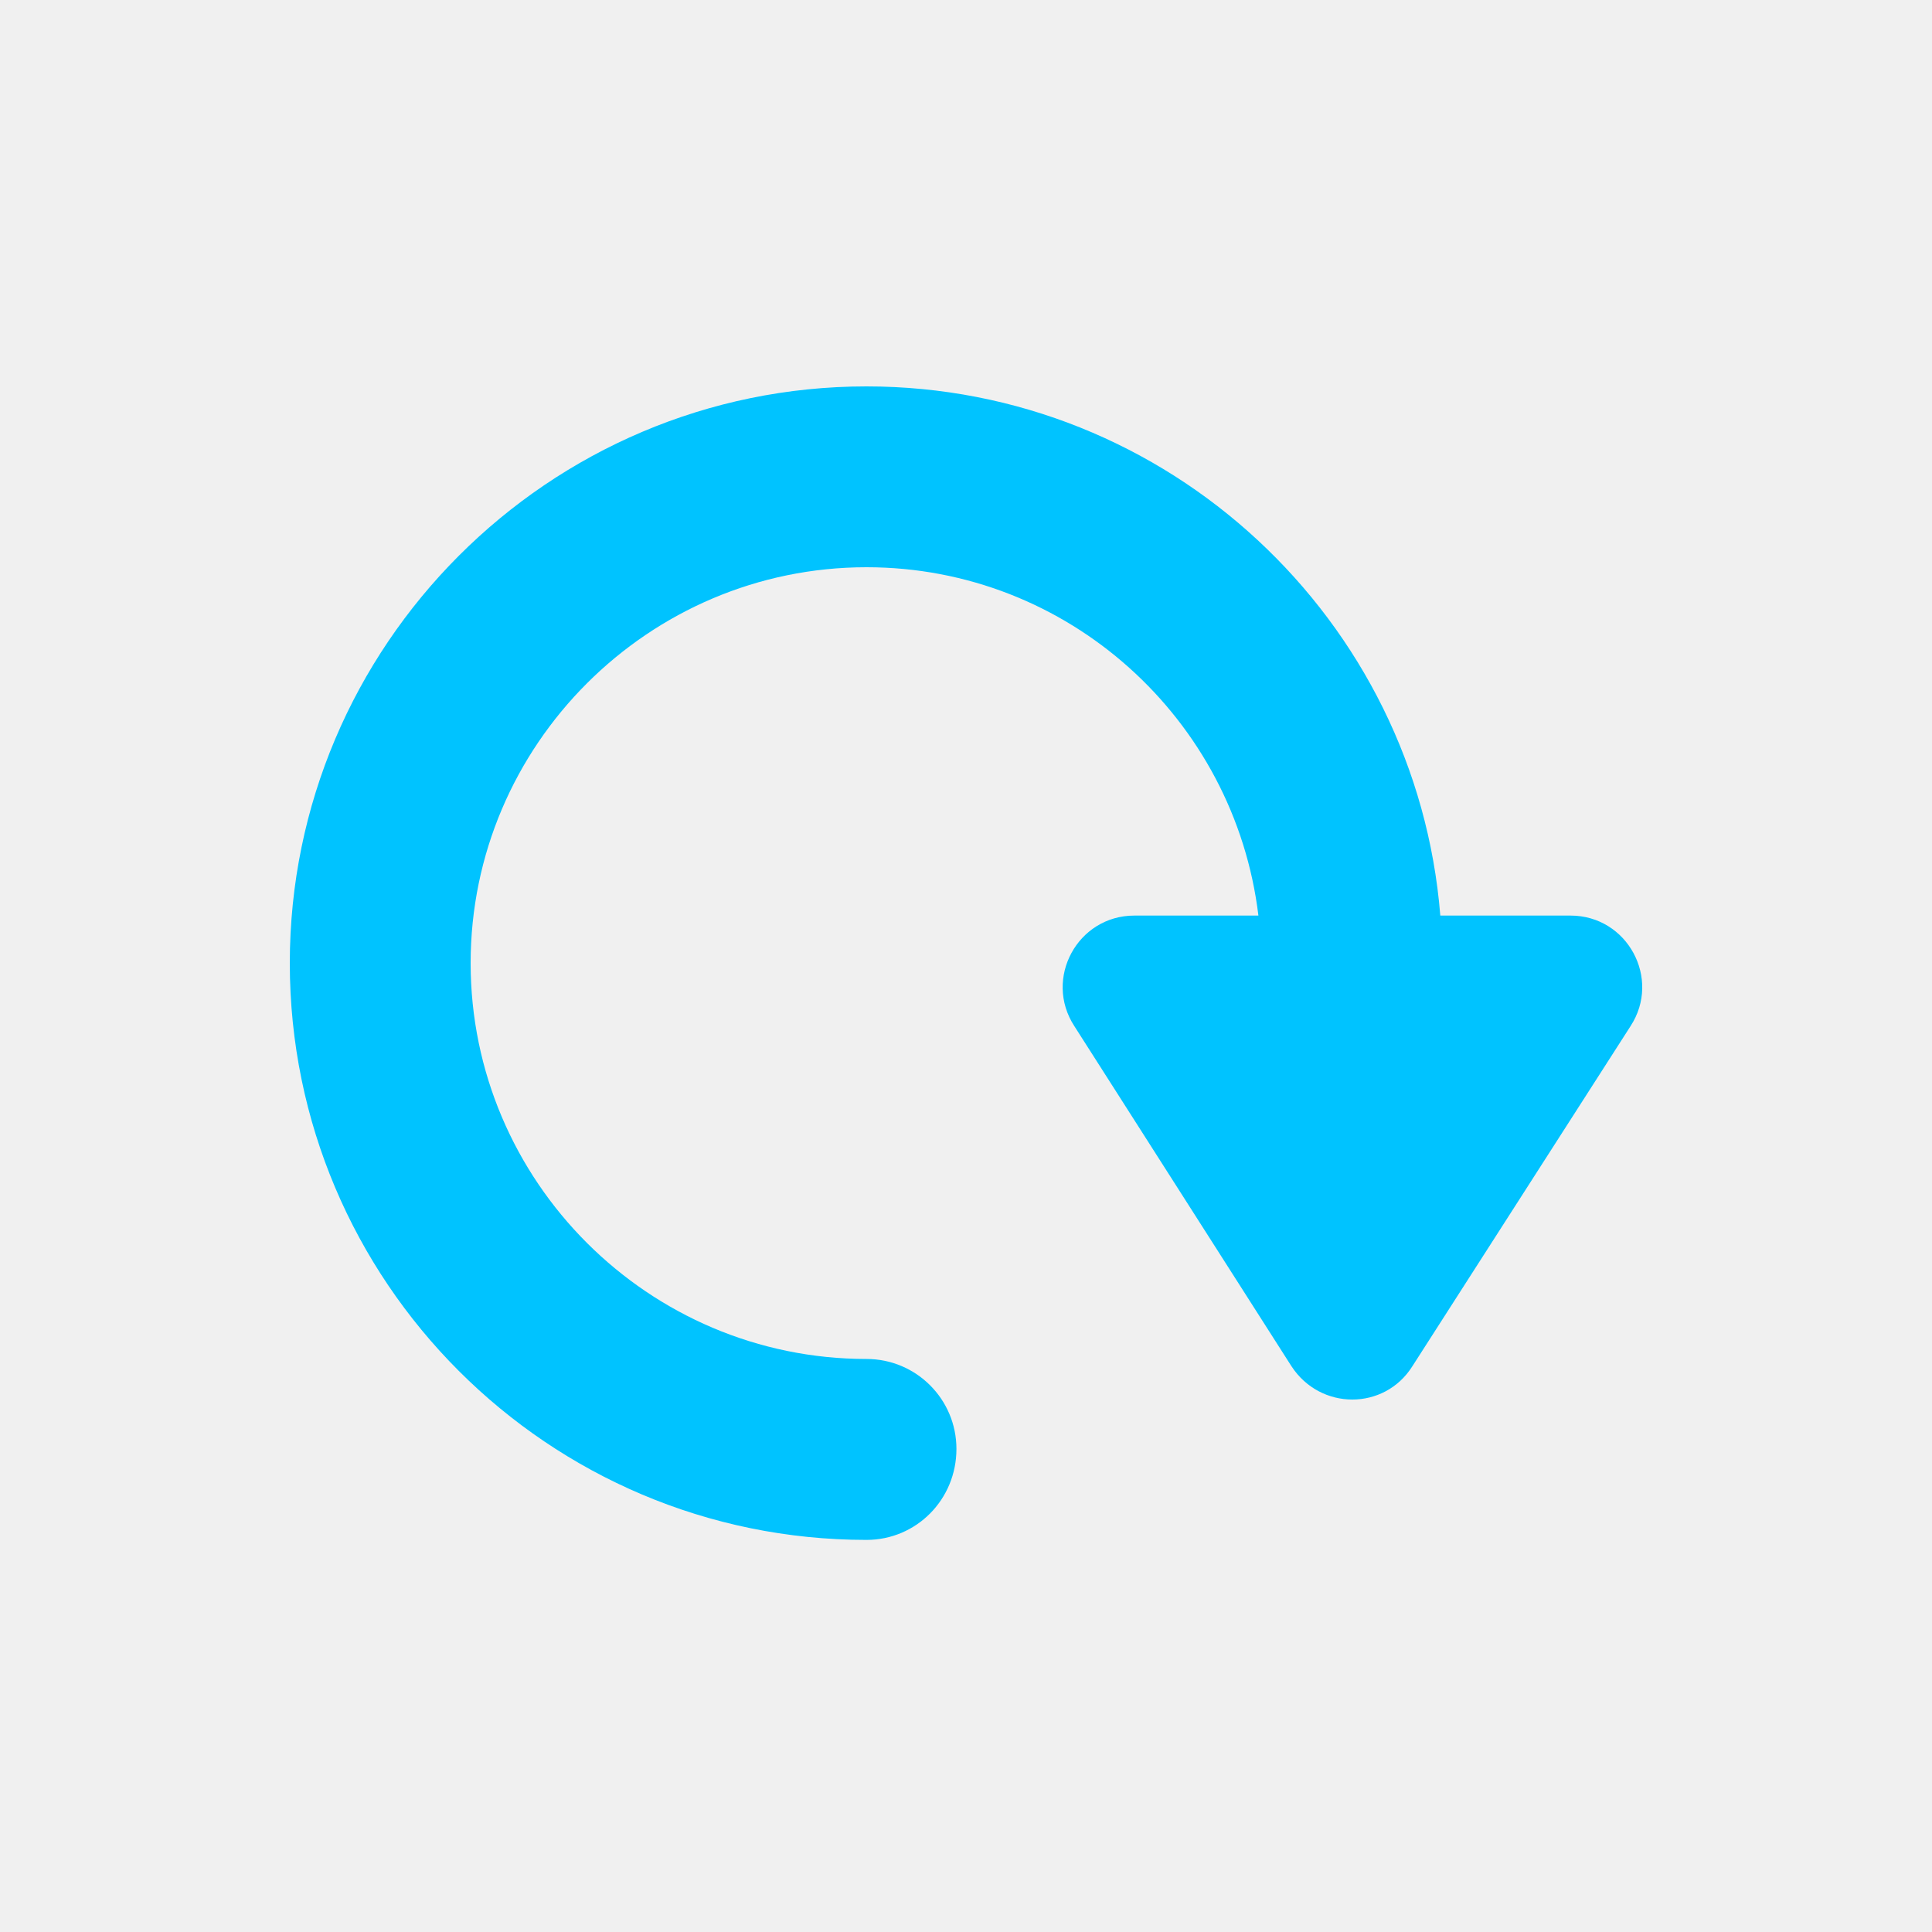
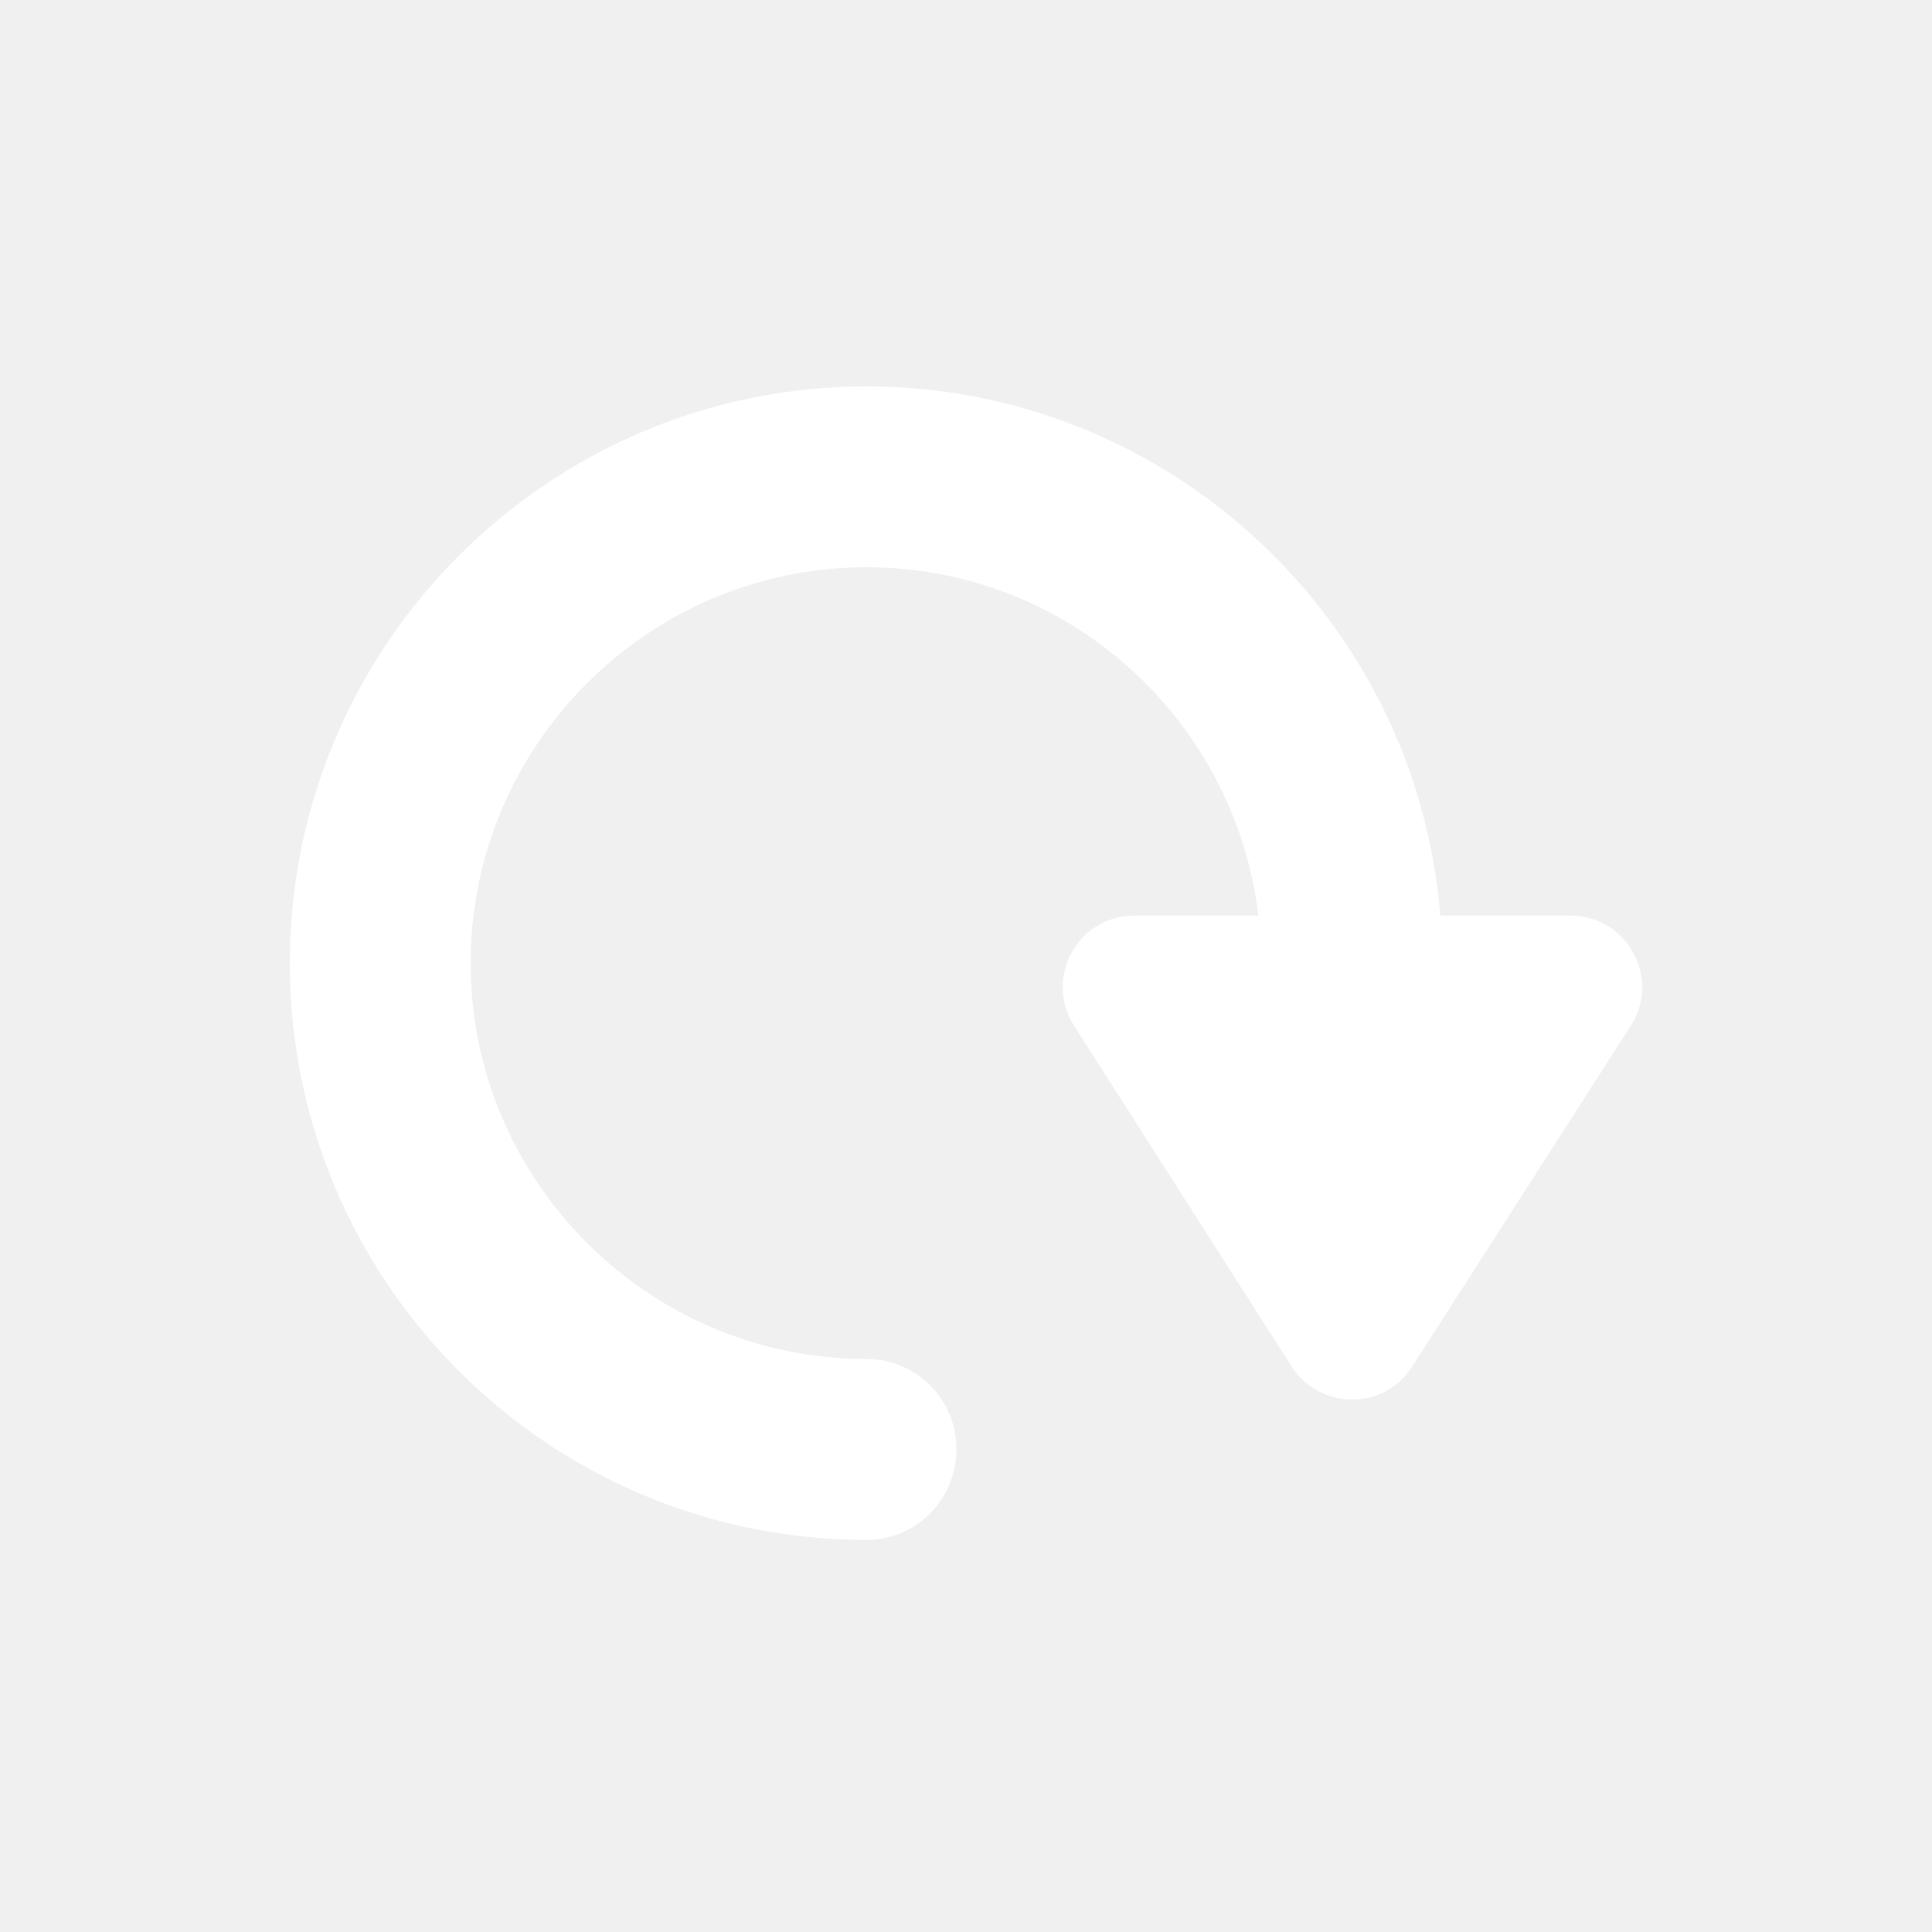
<svg xmlns="http://www.w3.org/2000/svg" width="20px" height="20px" viewBox="0 0 20 20" version="1.1">
  <defs />
  <g id="all-around-active" stroke="none" stroke-width="1" fill="none" fill-rule="evenodd">
-     <path d="M16.879,10.623 L14.621,14.143 C14.332,14.603 13.669,14.603 13.369,14.143 L11.122,10.623 C10.801,10.131 11.154,9.478 11.743,9.478 L13.027,9.478 C12.781,7.445 11.058,5.872 8.97,5.872 C6.714,5.872 4.872,7.713 4.872,9.97 C4.872,12.228 6.714,14.068 8.97,14.068 C9.485,14.068 9.901,14.485 9.901,14.999 C9.901,15.524 9.485,15.941 8.97,15.941 C5.675,15.941 3,13.266 3,9.97 C3,6.686 5.675,4 8.97,4 C12.095,4 14.664,6.418 14.91,9.478 L16.258,9.478 C16.847,9.478 17.2,10.131 16.879,10.623" id="Rotate" fill="#00c3ff" />
+     <path d="M16.879,10.623 L14.621,14.143 C14.332,14.603 13.669,14.603 13.369,14.143 L11.122,10.623 C10.801,10.131 11.154,9.478 11.743,9.478 L13.027,9.478 C12.781,7.445 11.058,5.872 8.97,5.872 C6.714,5.872 4.872,7.713 4.872,9.97 C4.872,12.228 6.714,14.068 8.97,14.068 C9.485,14.068 9.901,14.485 9.901,14.999 C9.901,15.524 9.485,15.941 8.97,15.941 C5.675,15.941 3,13.266 3,9.97 C3,6.686 5.675,4 8.97,4 C12.095,4 14.664,6.418 14.91,9.478 L16.258,9.478 C16.847,9.478 17.2,10.131 16.879,10.623" id="Rotate" fill="#ffffff" />
  </g>
</svg>
